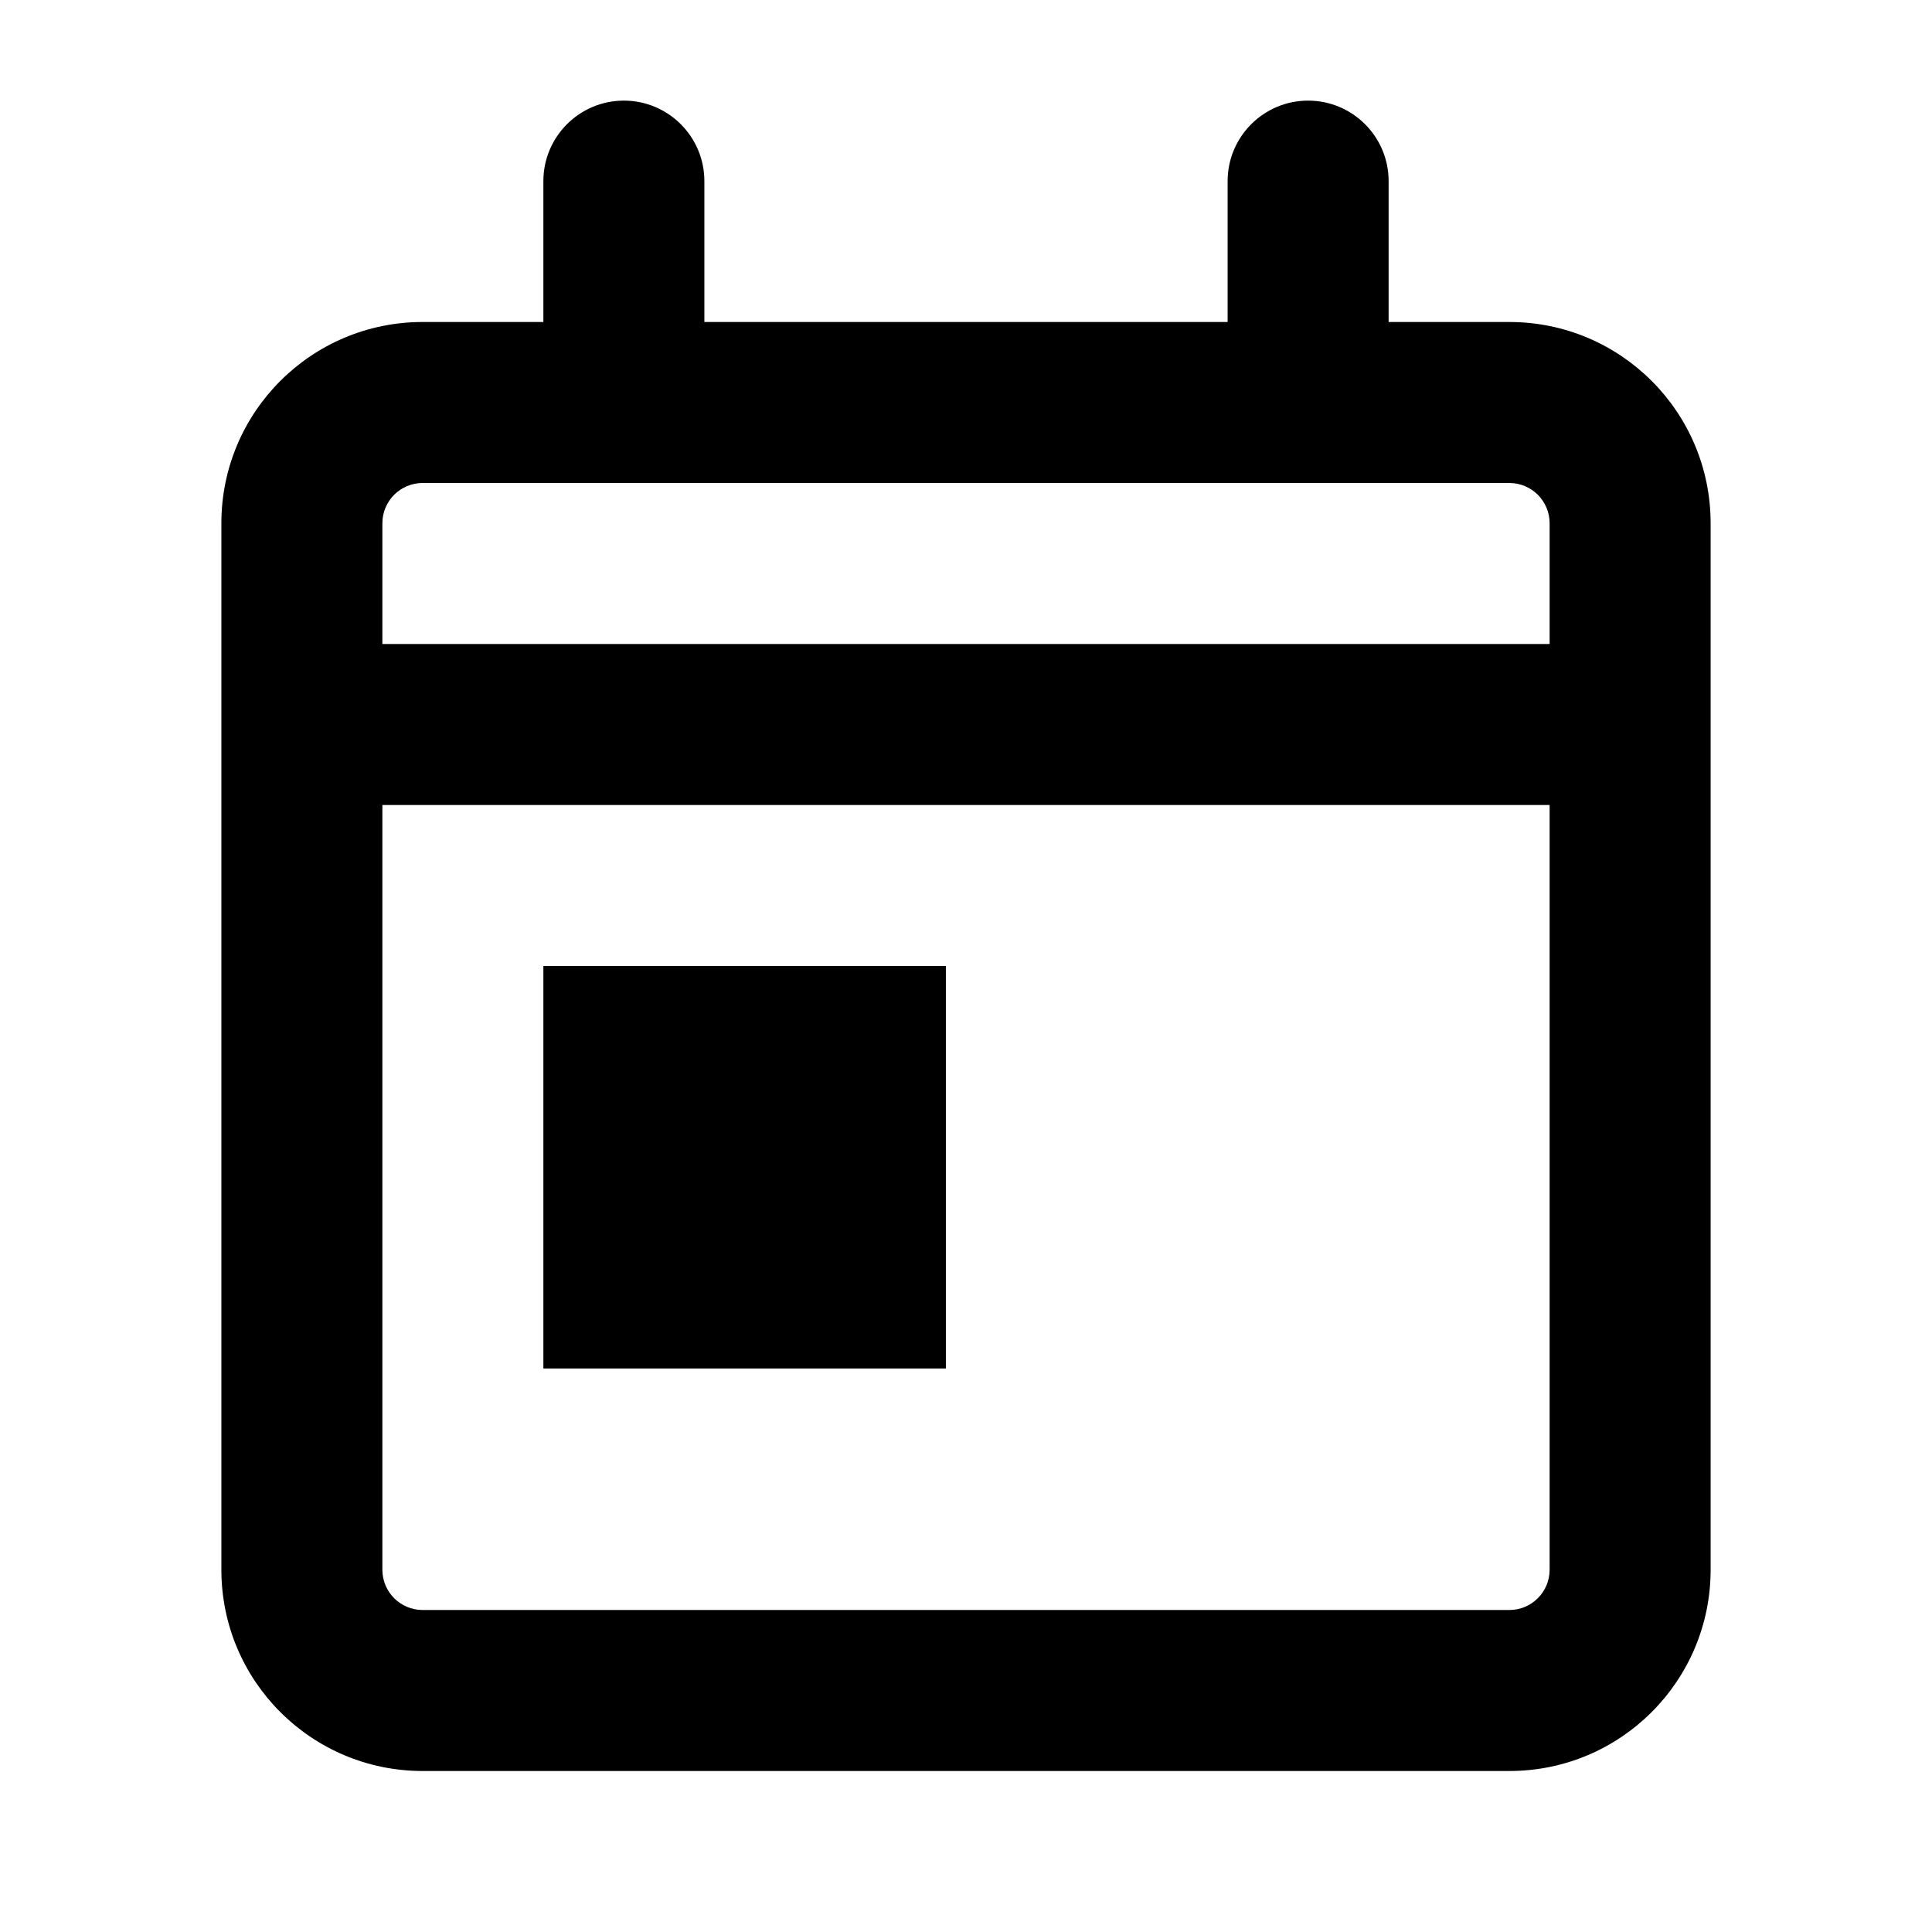
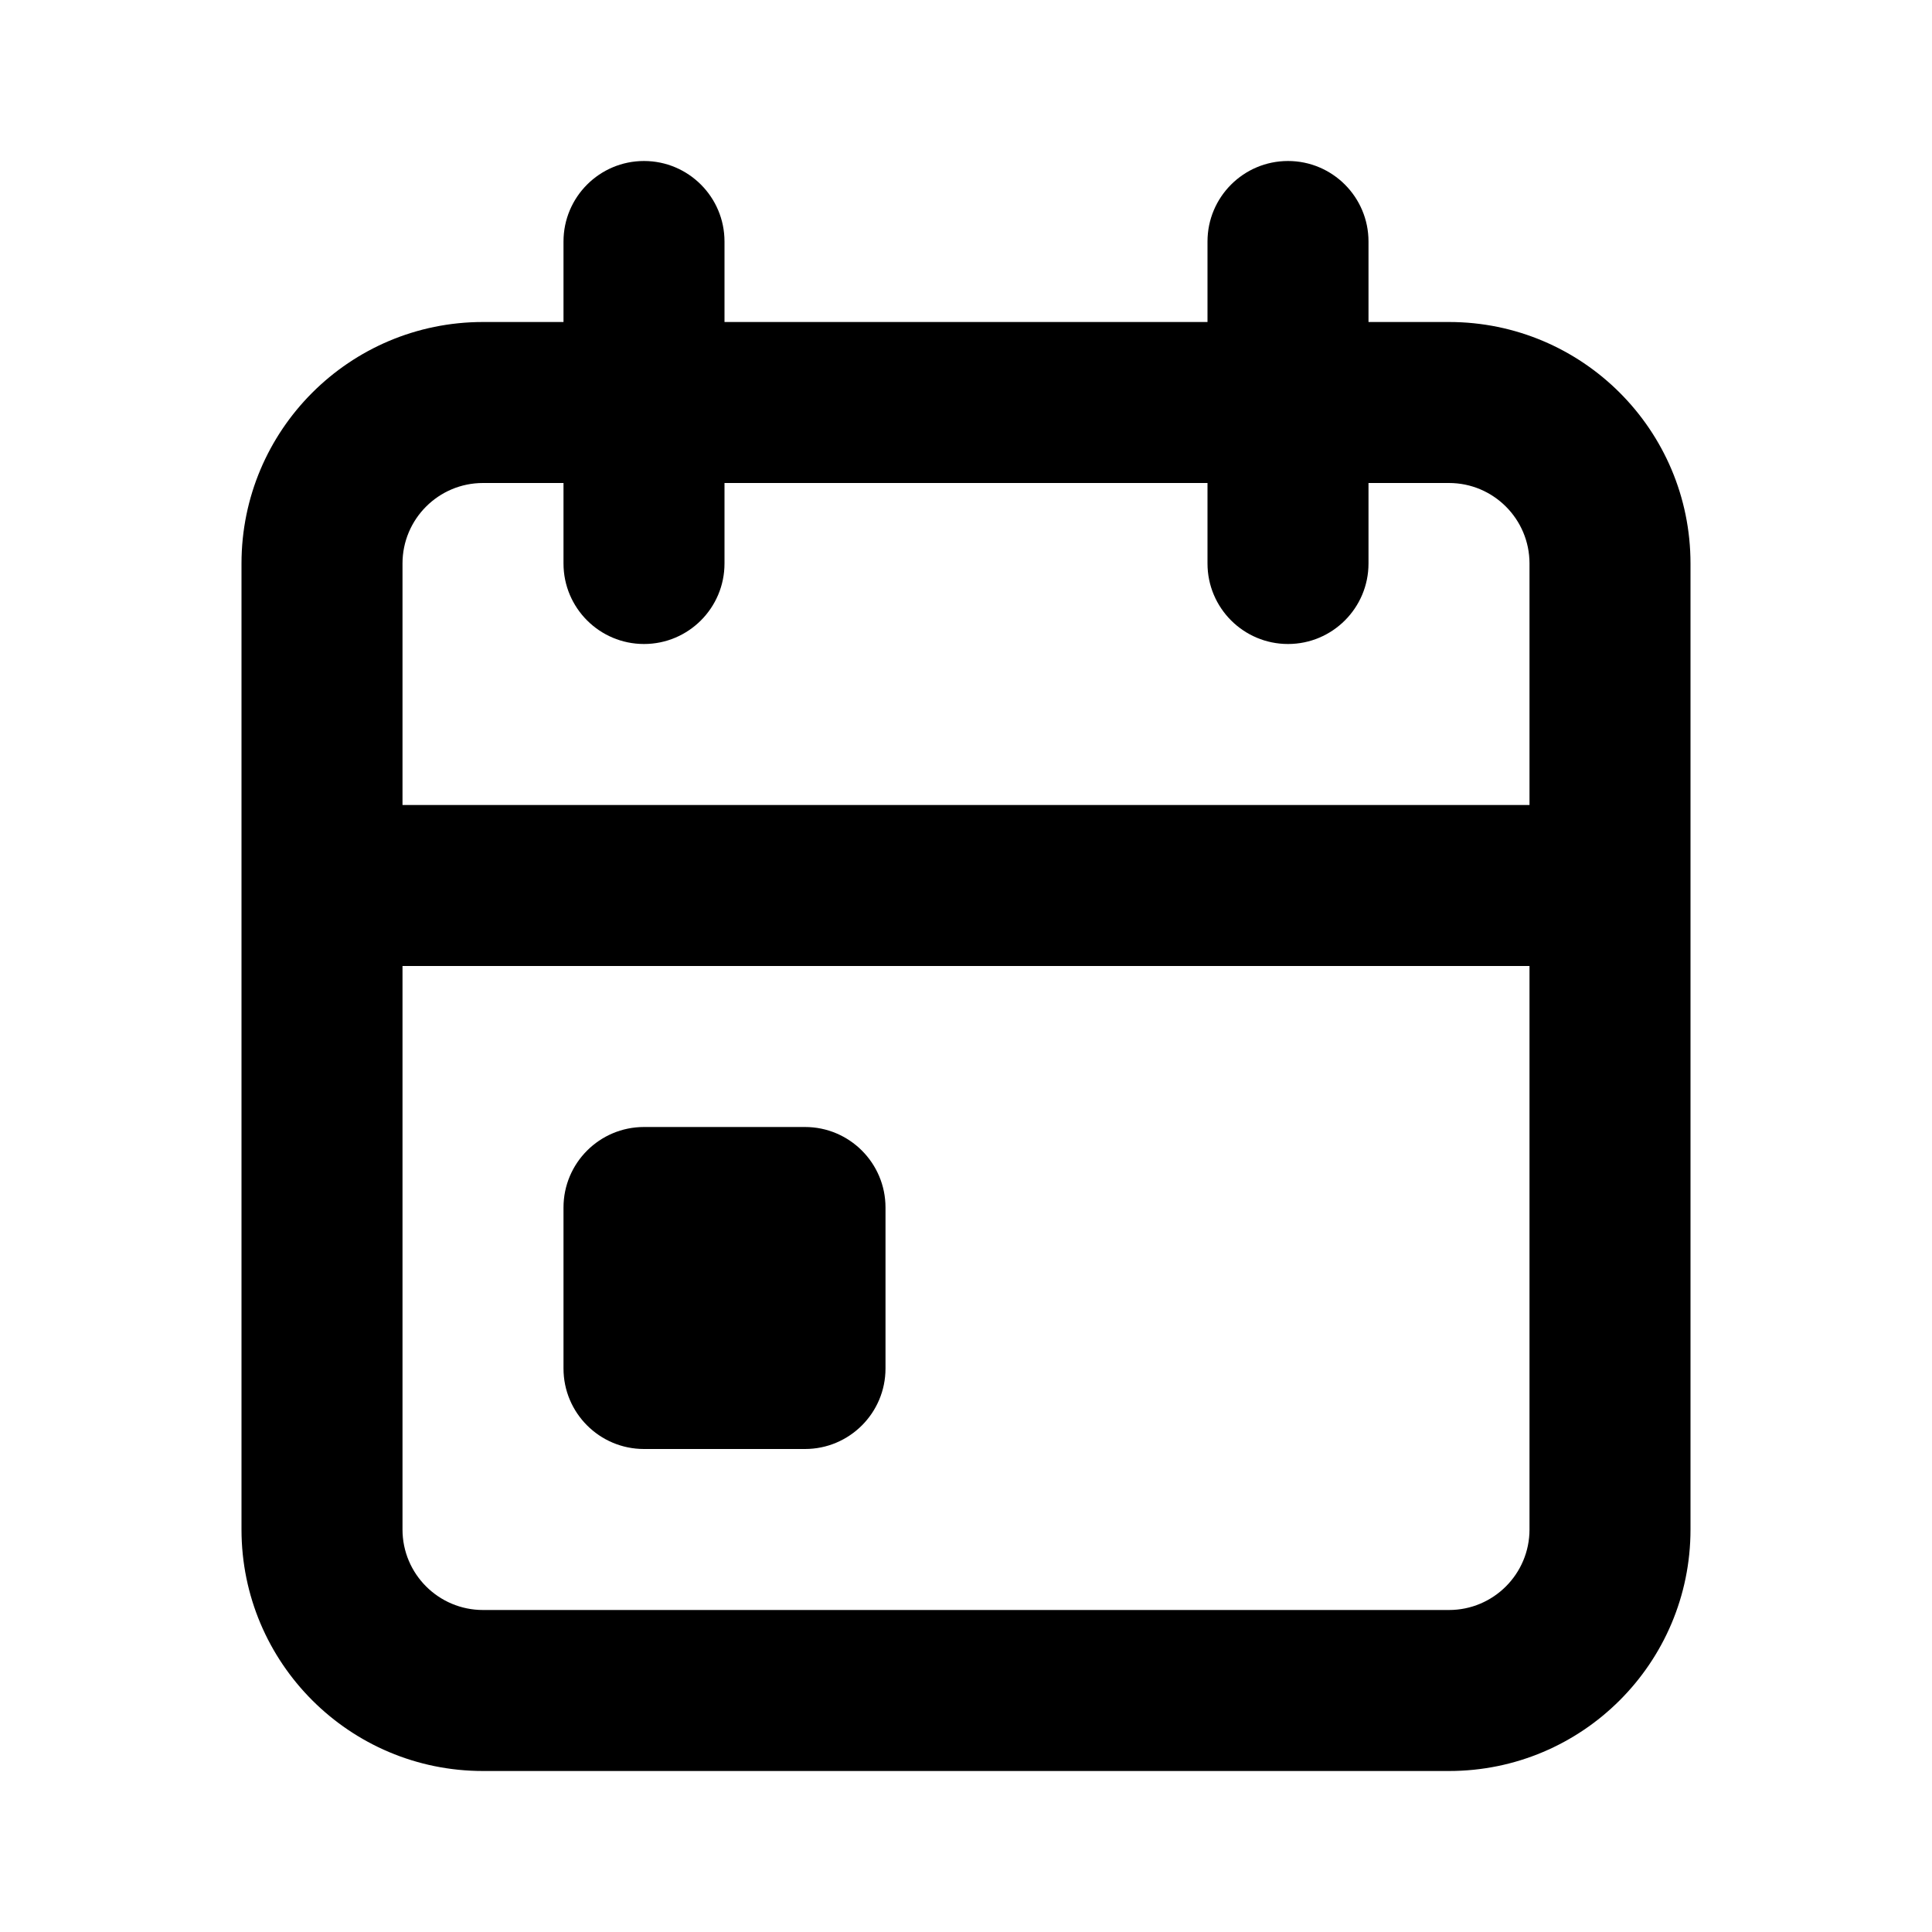
<svg xmlns="http://www.w3.org/2000/svg" width="24" height="24" viewBox="0 0 24 24">
-   <path d="M4.75,8 L19.25,8 L19.25,6.5 C19.25,6.224 19.026,6 18.75,6 L5.25,6 C4.974,6 4.75,6.224 4.75,6.5 L4.75,8 Z M19.25,10 L4.75,10 L4.75,19.5 C4.75,19.776 4.974,20 5.25,20 L18.75,20 C19.026,20 19.25,19.776 19.25,19.5 L19.25,10 Z M6.75,4 L6.75,2.25 C6.75,1.698 7.198,1.25 7.75,1.25 C8.302,1.25 8.75,1.698 8.75,2.25 L8.75,4 L15.25,4 L15.25,2.25 C15.25,1.698 15.698,1.25 16.25,1.25 C16.802,1.25 17.25,1.698 17.25,2.25 L17.25,4 L18.75,4 C20.131,4 21.25,5.119 21.25,6.5 L21.25,19.5 C21.25,20.881 20.131,22 18.75,22 L5.25,22 C3.869,22 2.75,20.881 2.75,19.5 L2.75,6.5 C2.75,5.119 3.869,4 5.25,4 L6.75,4 Z M6.75,12 L11.75,12 L11.75,17 L6.75,17 L6.75,12 Z" />
+   <path d="M19,10 L19,7 C19,6.448 18.552,6 18,6 L17,6 L17,7 C17,7.552 16.552,8 16,8 C15.448,8 15,7.552 15,7 L15,6 L9,6 L9,7 C9,7.552 8.552,8 8,8 C7.448,8 7,7.552 7,7 L7,6 L6,6 C5.448,6 5,6.448 5,7 L5,10 L19,10 Z M19,12 L5,12 L5,19 C5,19.552 5.448,20 6,20 L18,20 C18.552,20 19,19.552 19,19 L19,12 Z M9,4 L15,4 L15,3 C15,2.448 15.448,2 16,2 C16.552,2 17,2.448 17,3 L17,4 L18,4 C19.657,4 21,5.343 21,7 L21,19 C21,20.657 19.657,22 18,22 L6,22 C4.343,22 3,20.657 3,19 L3,7 C3,5.343 4.343,4 6,4 L7,4 L7,3 C7,2.448 7.448,2 8,2 C8.552,2 9,2.448 9,3 L9,4 Z M7,15 C7,14.448 7.448,14 8,14 L10,14 C10.552,14 11,14.448 11,15 L11,17 C11,17.552 10.552,18 10,18 L8,18 C7.448,18 7,17.552 7,17 L7,15 Z" />
</svg>
